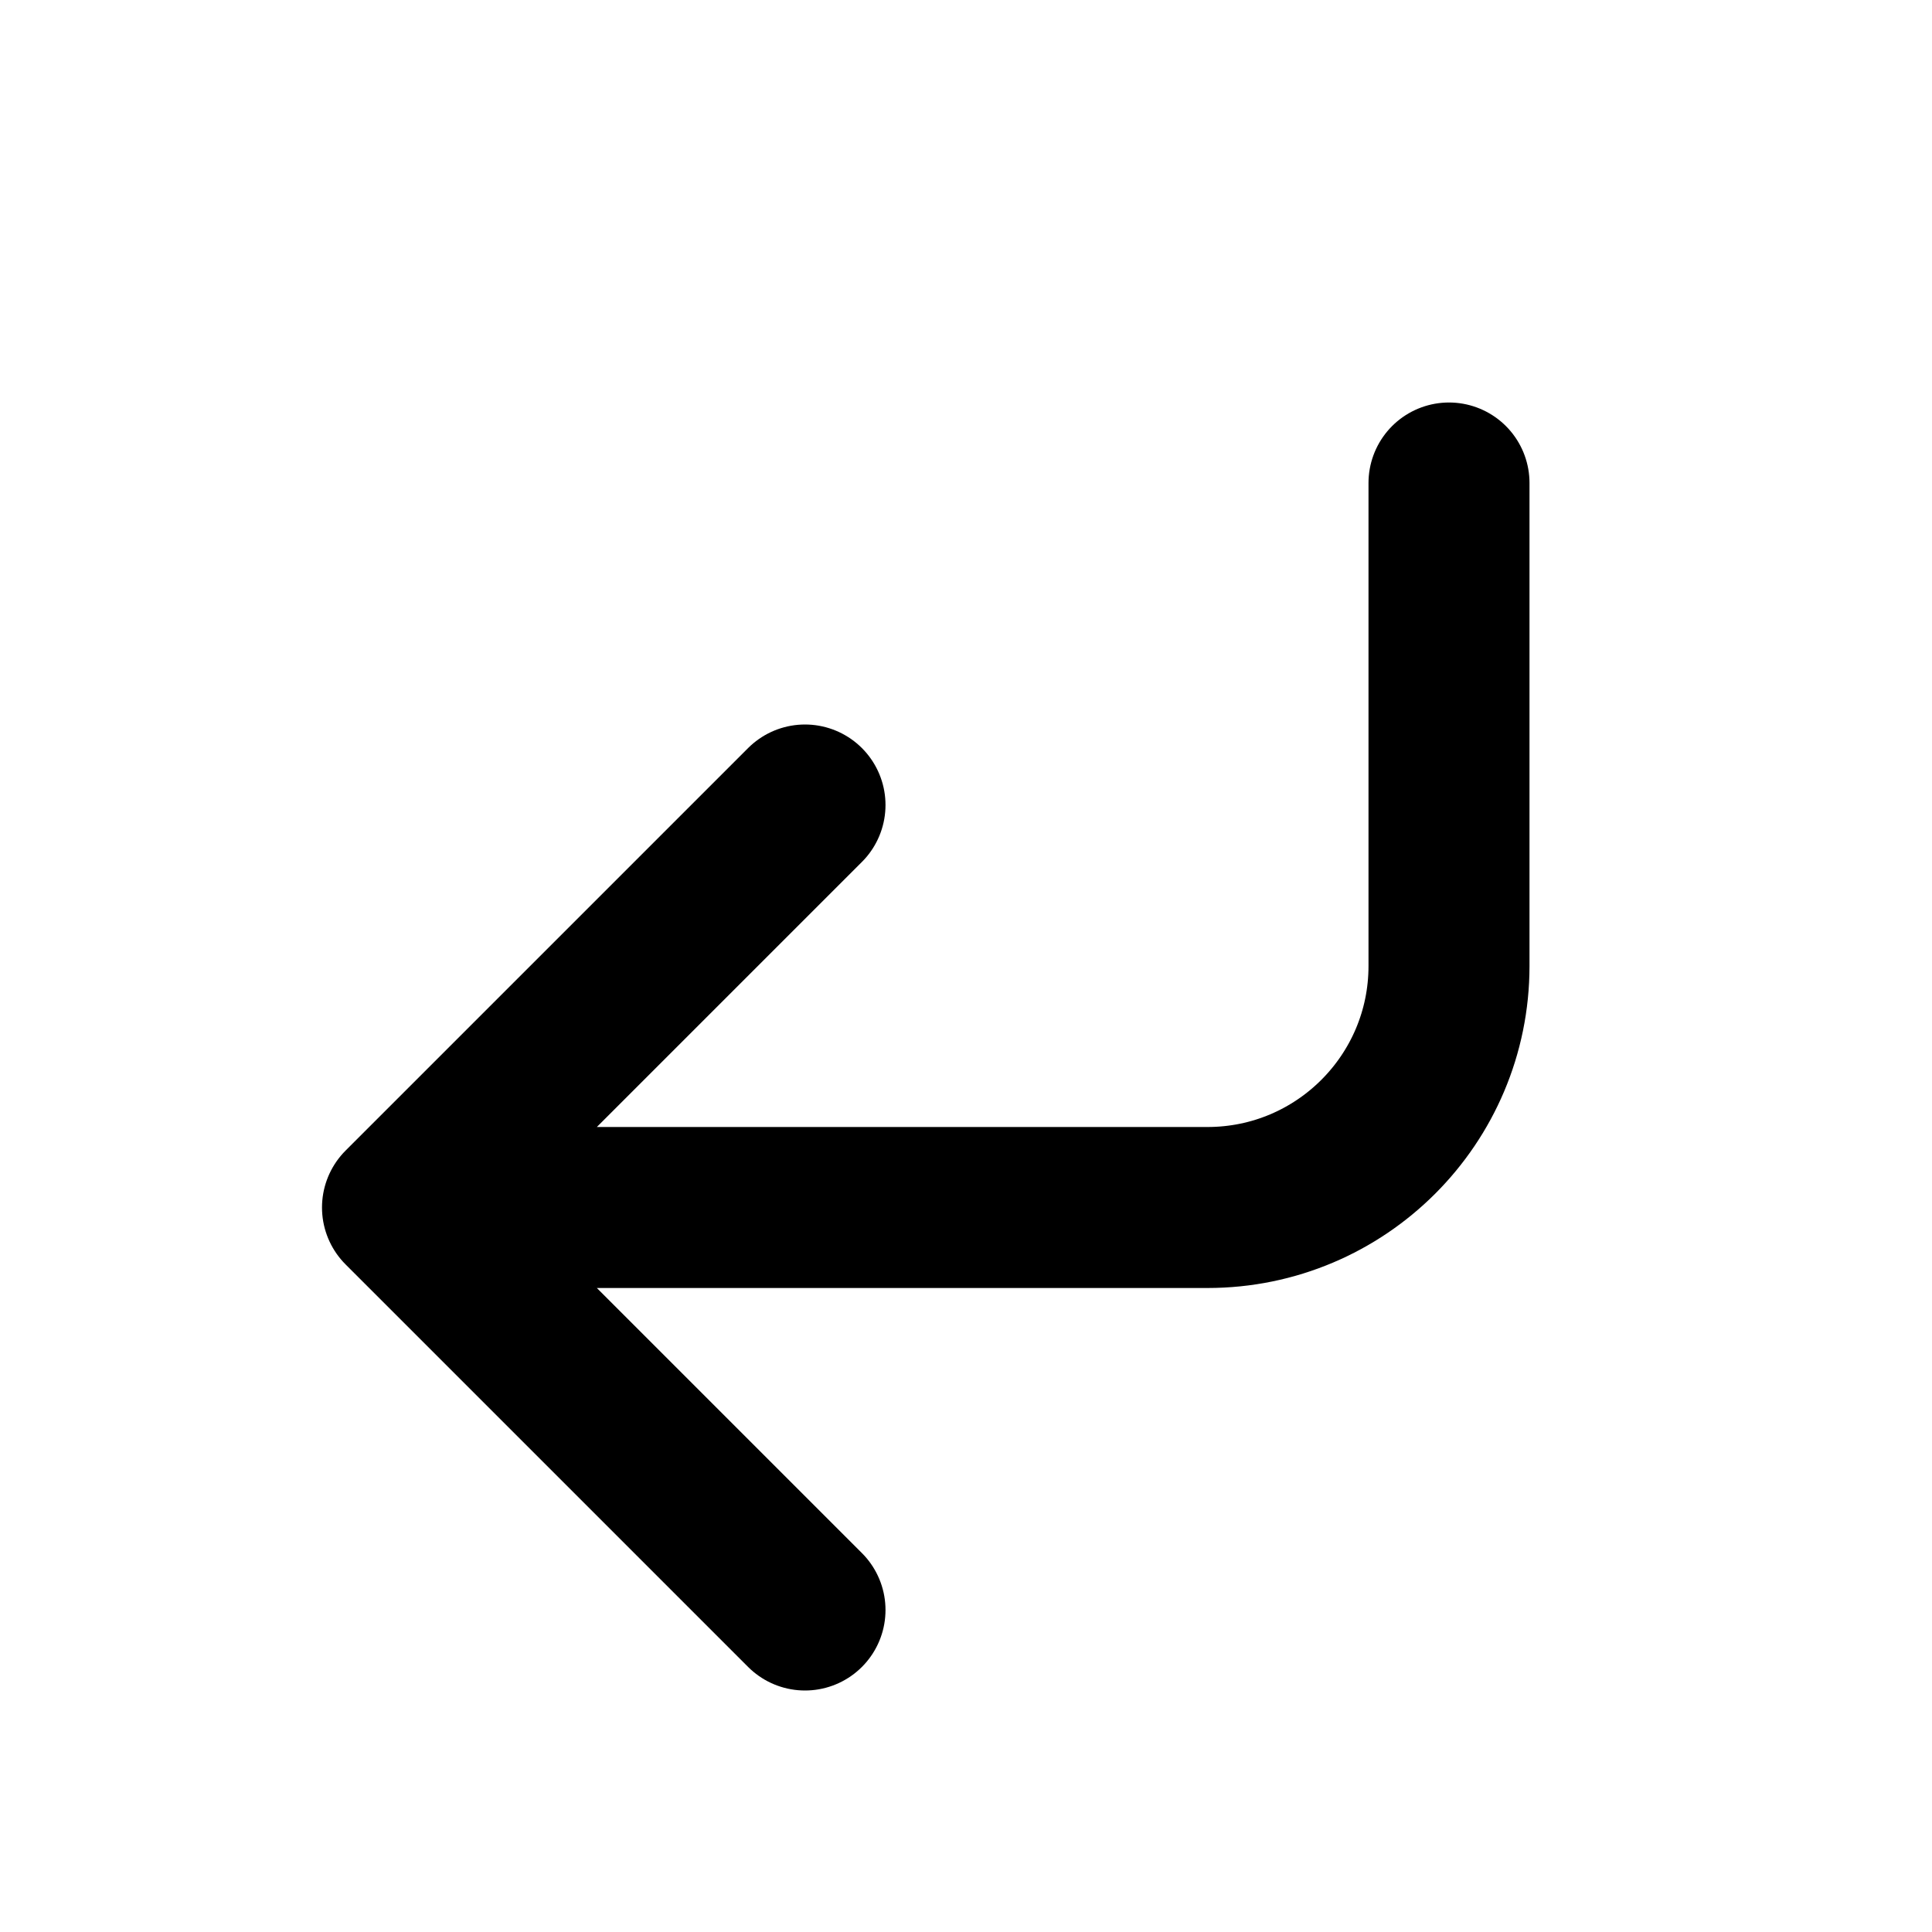
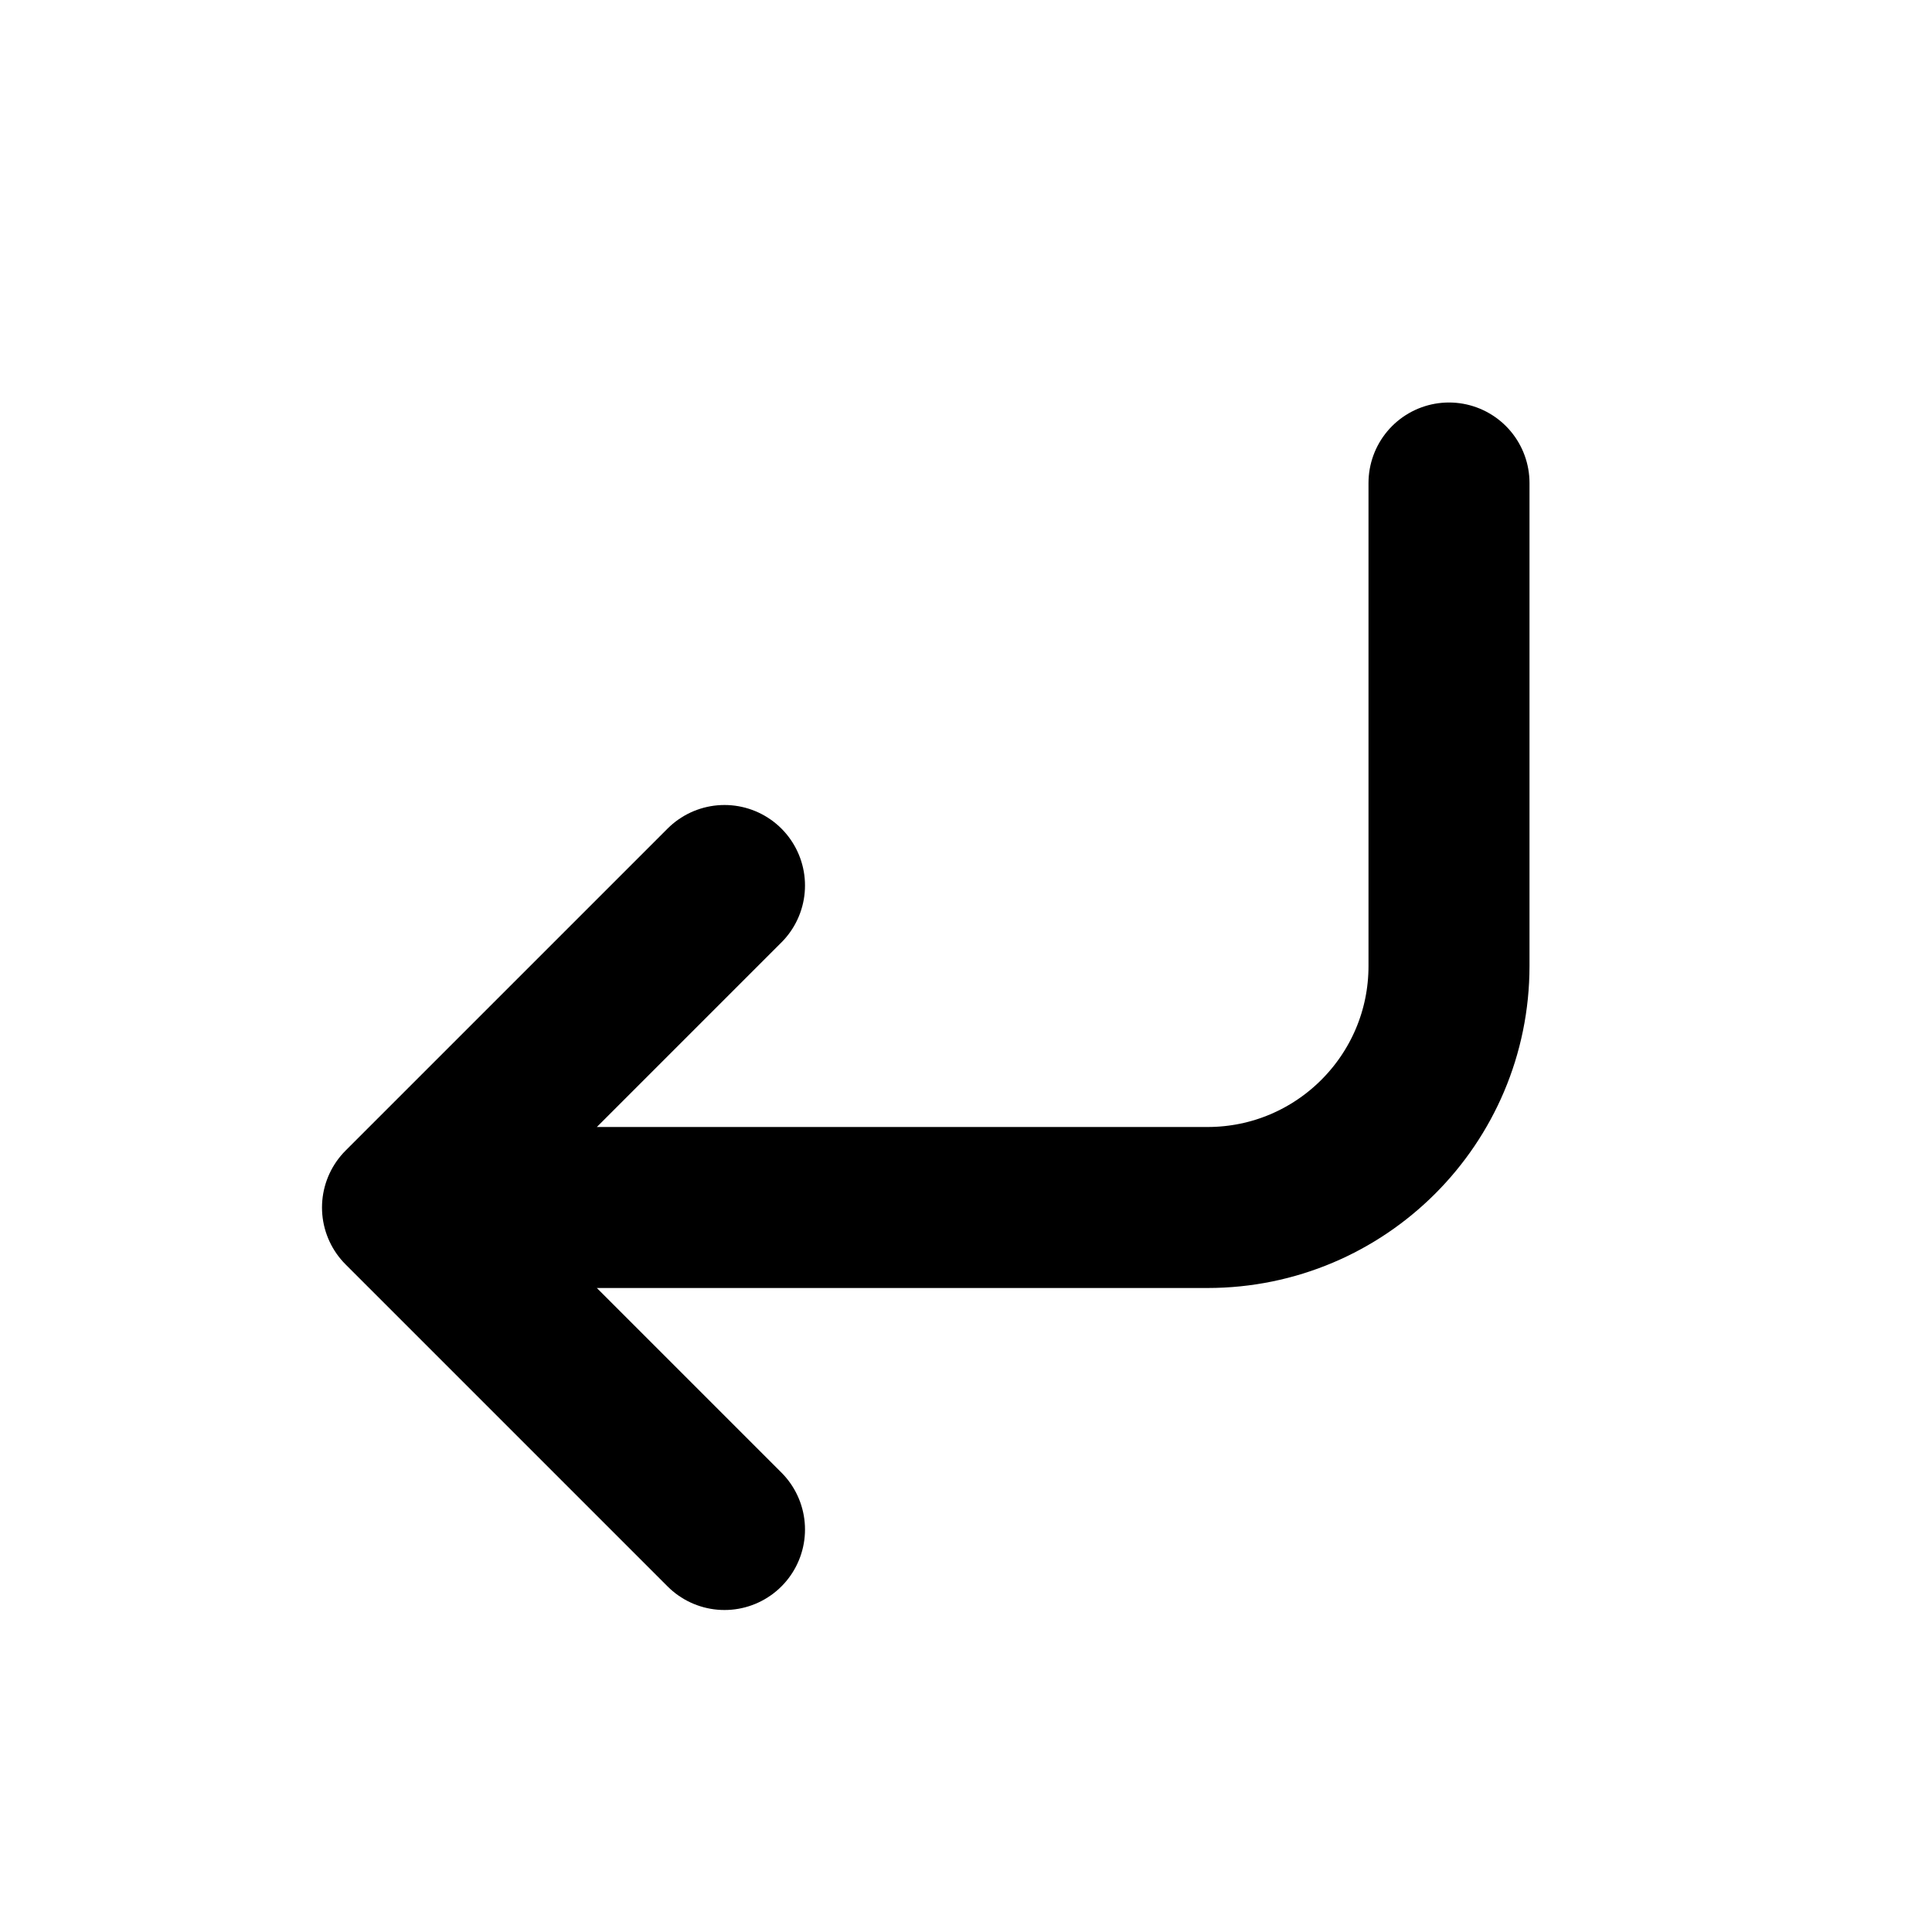
<svg xmlns="http://www.w3.org/2000/svg" class="icon icon-tabler icon-tabler-corner-down-left" width="24" height="24" viewBox="0 0 24 24" stroke-width="2" stroke="currentColor" fill="none" stroke-linecap="round" stroke-linejoin="round">
  <path stroke="none" d="M0 0h24v24H0z" fill="none" />
-   <path d="M18 6v6a3 3 0 0 1 -3 3h-10l5 -5m0 10l-5 -5" />
+   <path d="M18 6v6a3 3 0 0 1 -3 3h-10l4 -4m0 8l-4 -4" />
</svg>
